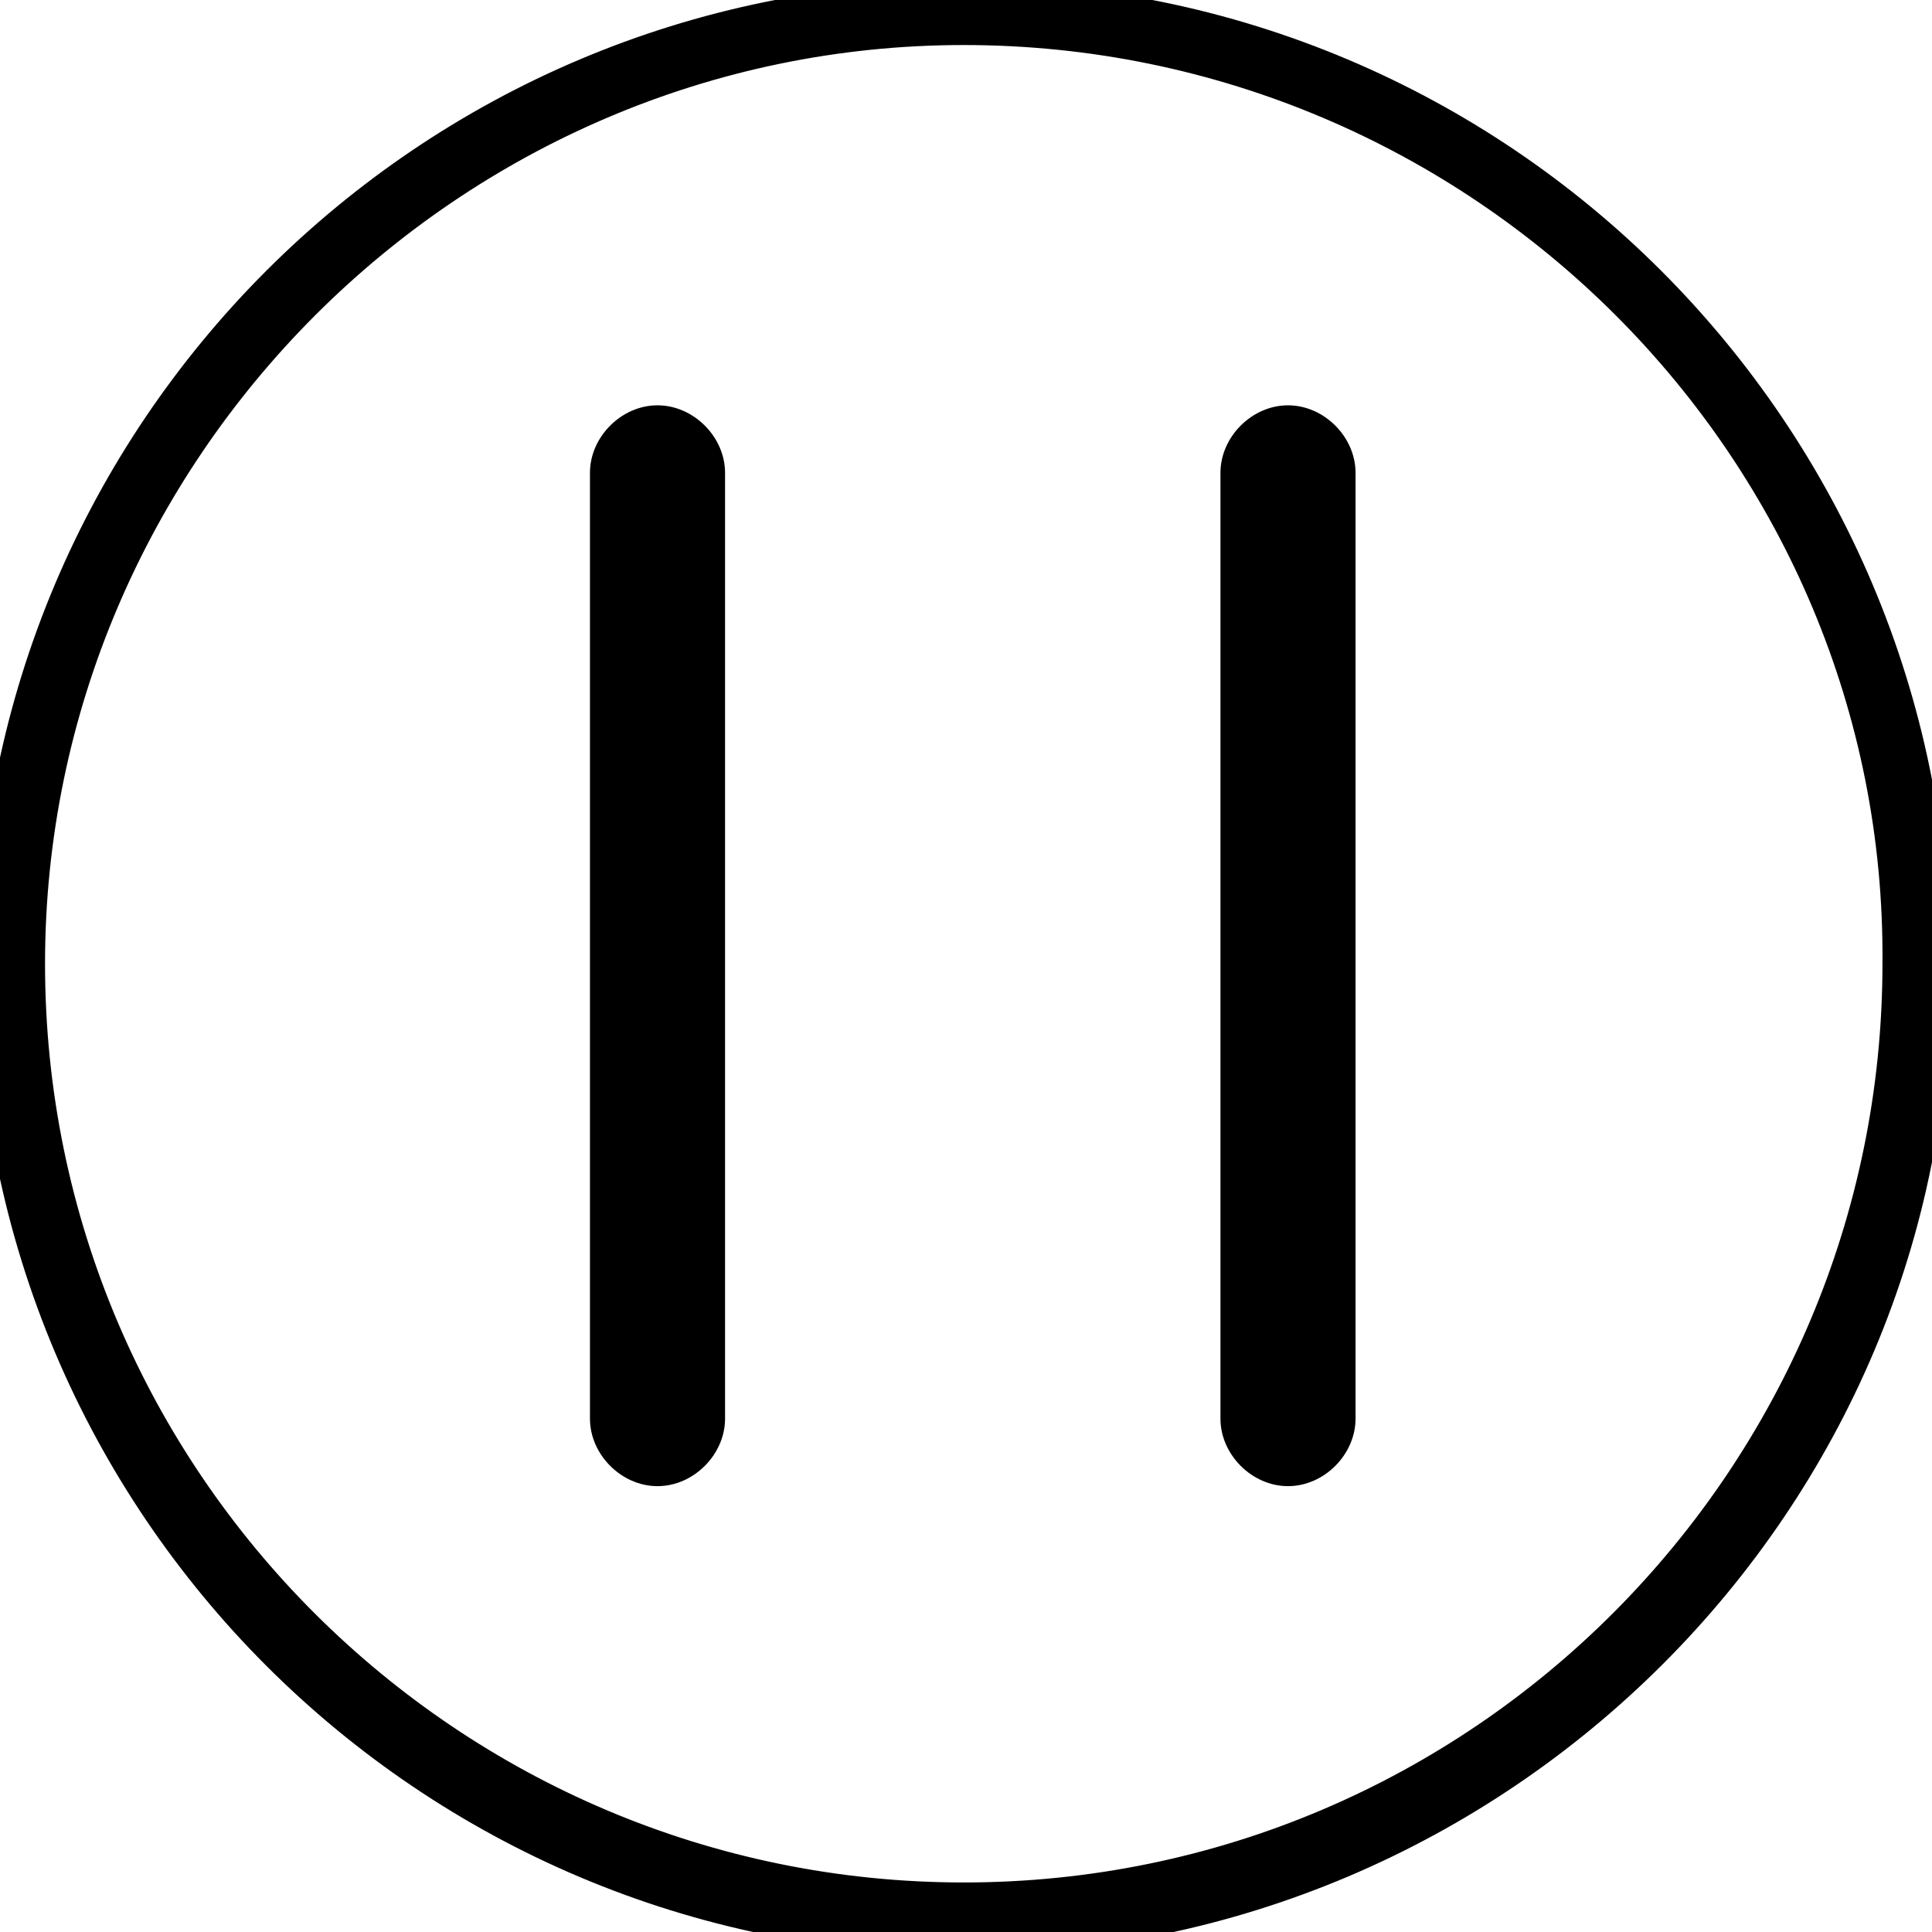
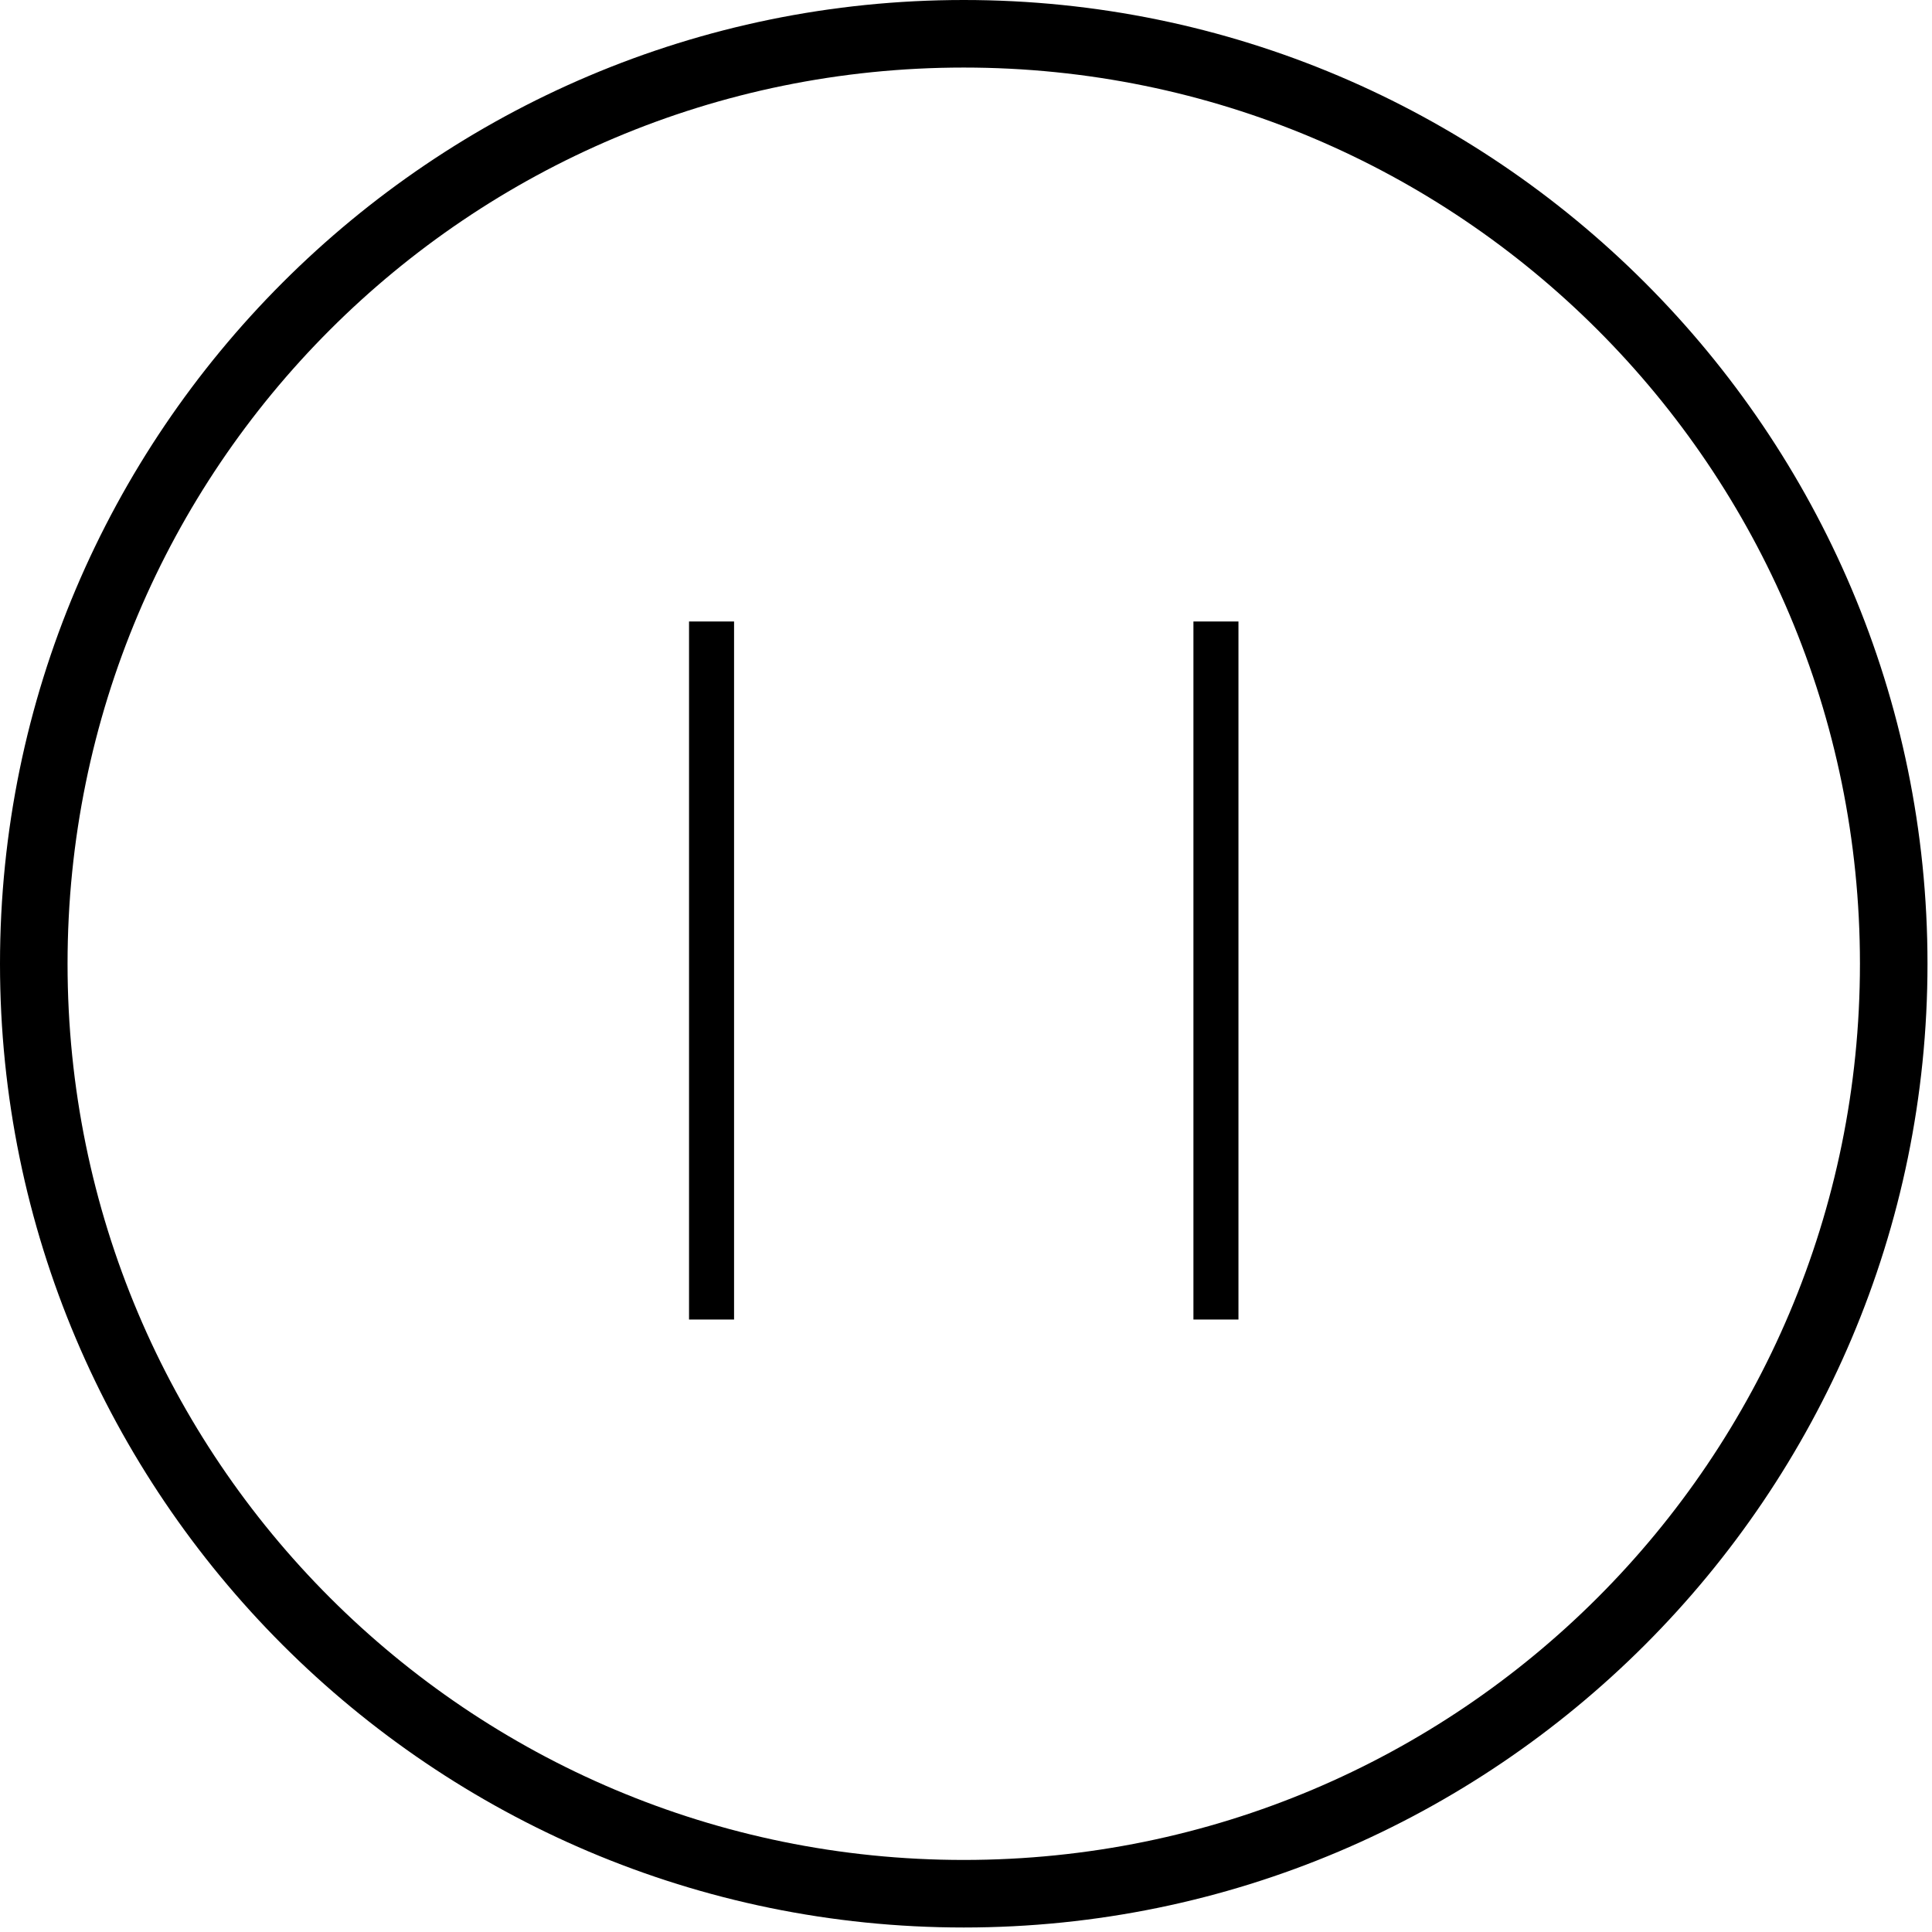
<svg xmlns="http://www.w3.org/2000/svg" version="1.1" id="Layer_1" x="0px" y="0px" viewBox="0 0 42.9 42.9" style="enable-background:new 0 0 42.9 42.9;" xml:space="preserve">
-   <path d="M21.4,43.4c-12.1,0-21.9-9.8-21.9-21.9c0-12.1,9.8-21.9,21.9-21.9c12.1,0,21.9,9.8,21.9,21.9C43.4,33.5,33.5,43.4,21.4,43.4  z M21.4,0.5C9.9,0.5,0.5,9.9,0.5,21.4c0,11.5,9.4,20.9,20.9,20.9c11.5,0,20.9-9.4,20.9-20.9C42.4,9.9,33,0.5,21.4,0.5z M21.4,42.9  C9.6,42.9,0,33.3,0,21.4S9.6,0,21.4,0s21.4,9.6,21.4,21.4S33.3,42.9,21.4,42.9z M21.4,1C10.2,1,1,10.2,1,21.4  c0,11.3,9.2,20.4,20.4,20.4c11.3,0,20.4-9.2,20.4-20.4C41.9,10.2,32.7,1,21.4,1z M30.1,31.5v-21c0-0.8-0.7-1.5-1.5-1.5  s-1.5,0.7-1.5,1.5v21c0,0.8,0.7,1.5,1.5,1.5S30.1,32.3,30.1,31.5z M16.1,31.5v-21c0-0.8-0.7-1.5-1.5-1.5s-1.5,0.7-1.5,1.5v21  c0,0.8,0.7,1.5,1.5,1.5S16.1,32.3,16.1,31.5z" />
+   <path d="M21.4,42.8C9.6,42.8,0,33.2,0,21.4C0,9.6,9.6,0,21.4,0c11.8,0,21.4,9.6,21.4,21.4C42.8,33.2,33.2,42.8,21.4,42.8z M21.4,1.5  c-11,0-19.9,8.9-19.9,19.9c0,11,8.9,19.9,19.9,19.9c11,0,19.9-8.9,19.9-19.9C41.3,10.4,32.4,1.5,21.4,1.5z M16.3,29.3h-1V13.8h1  V29.3z M27.5,29.3h-1V13.8h1V29.3z" />
</svg>
